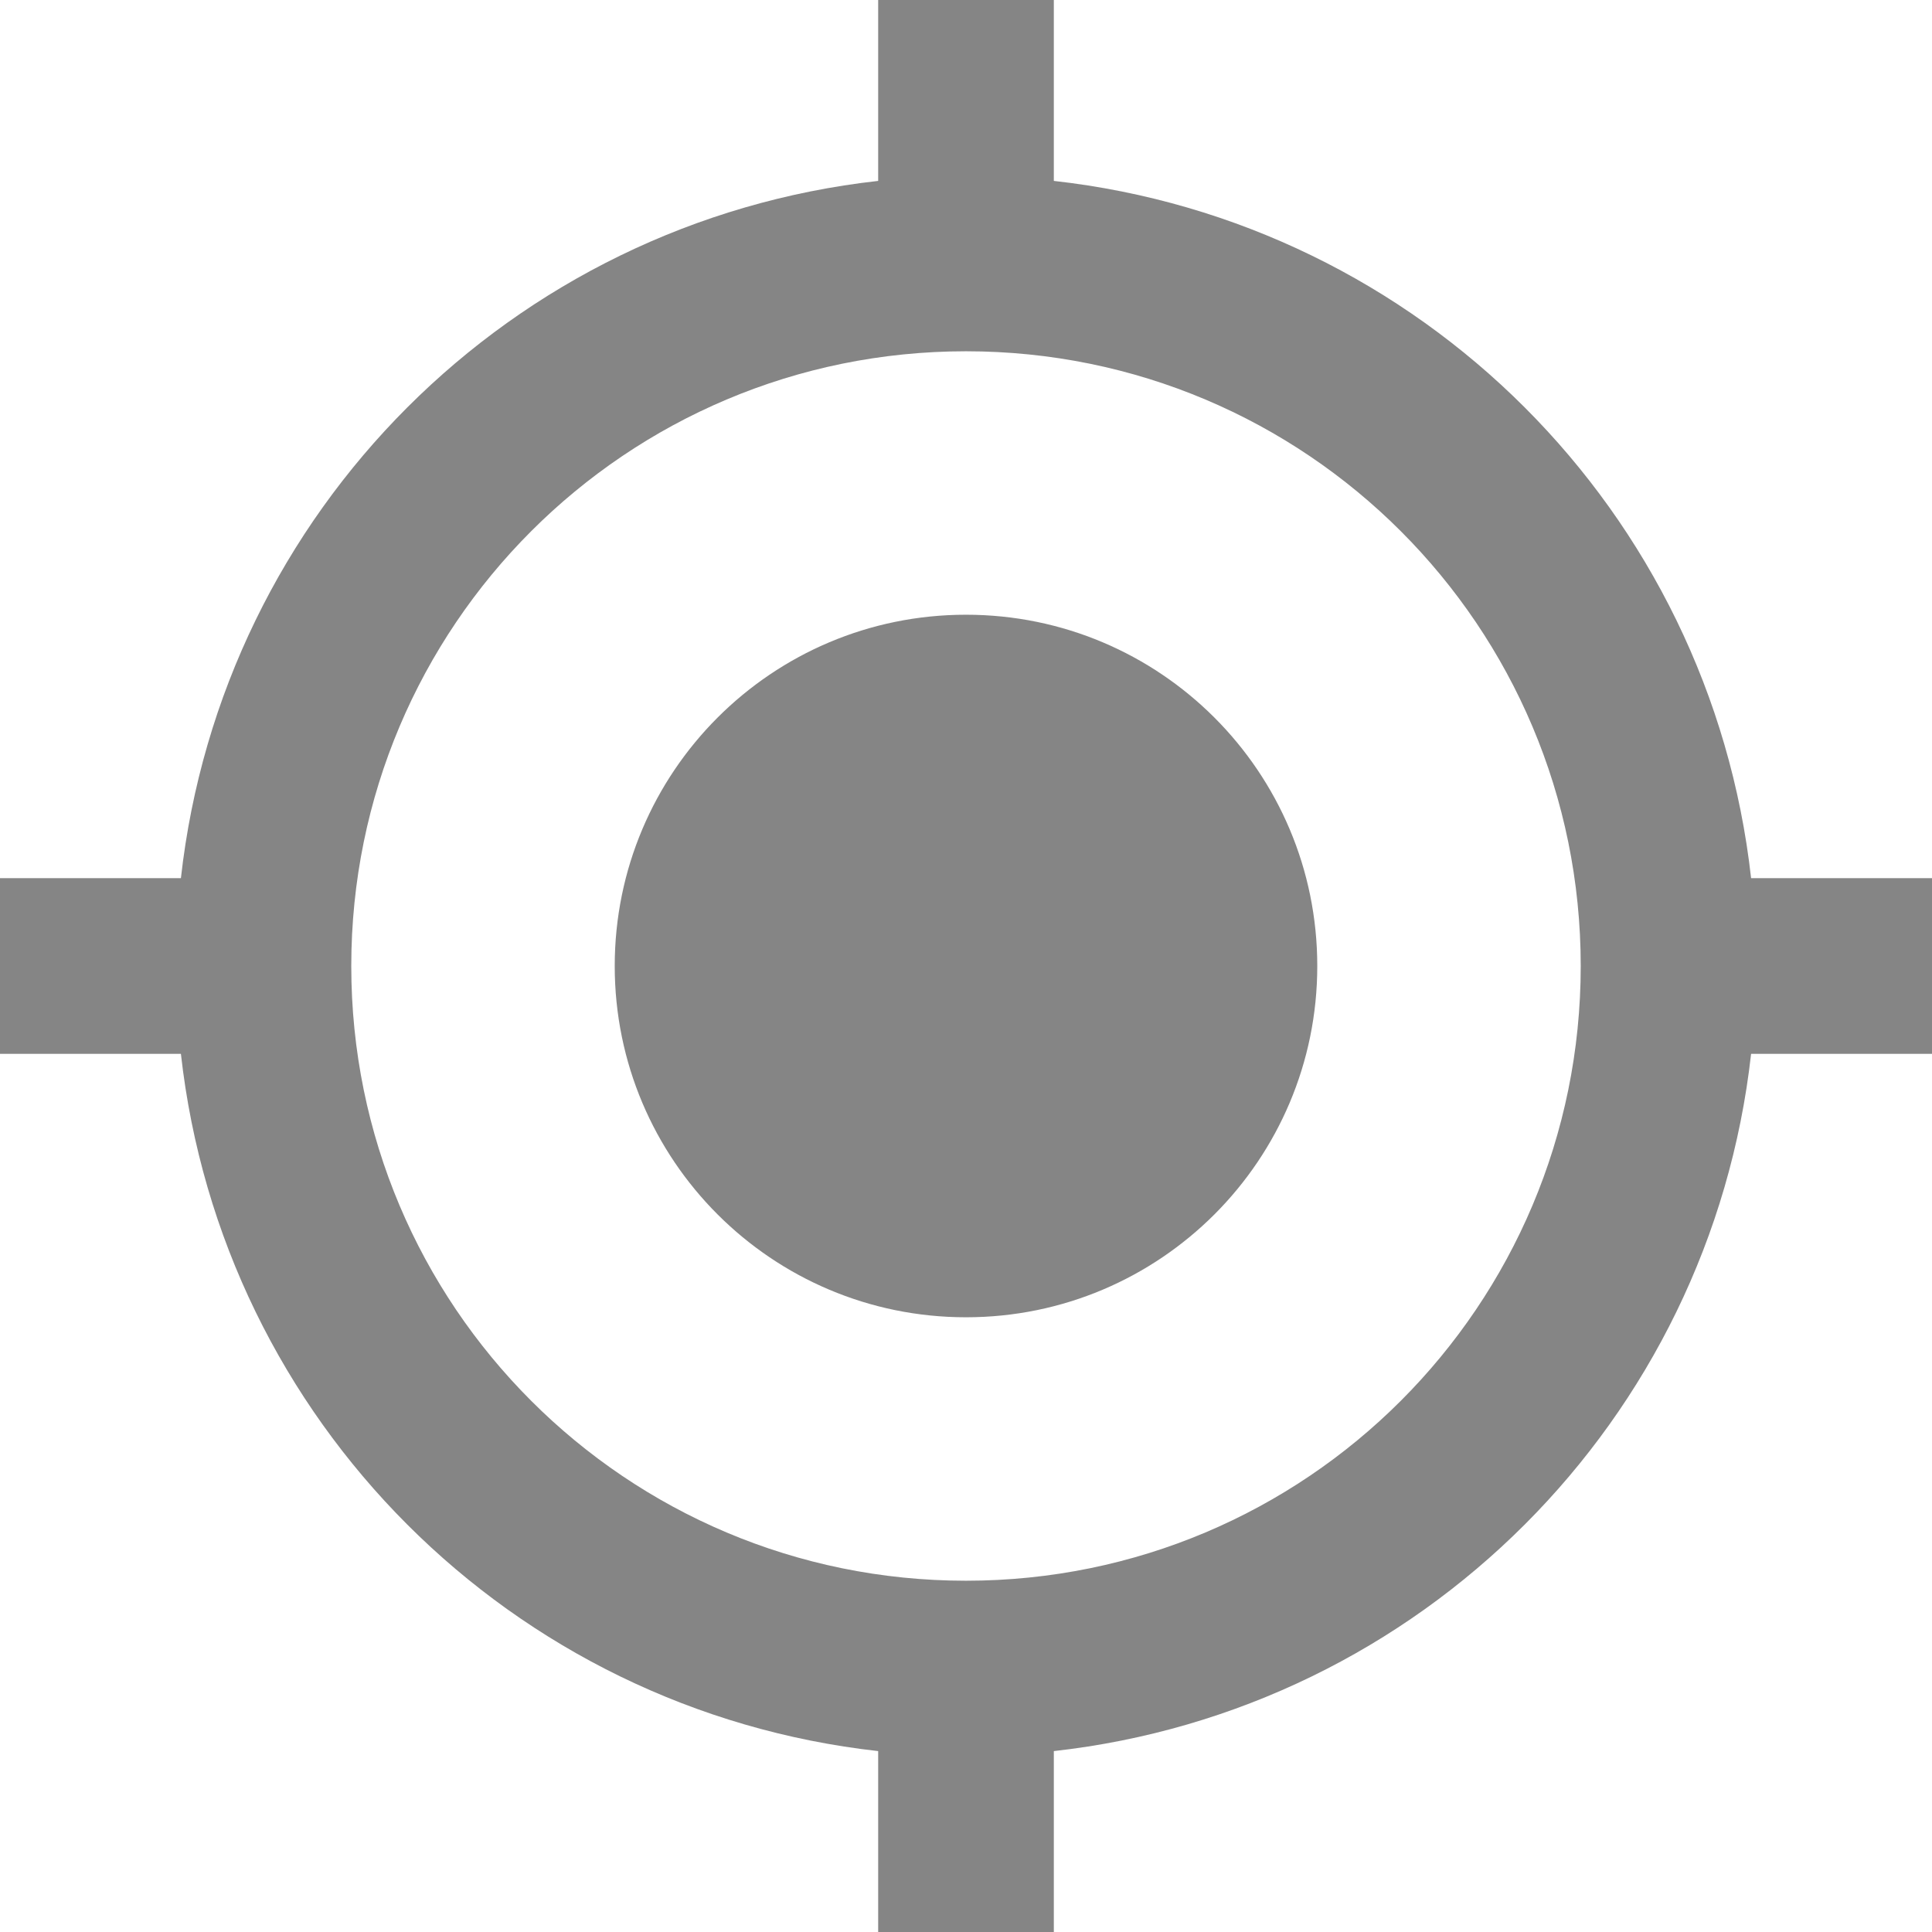
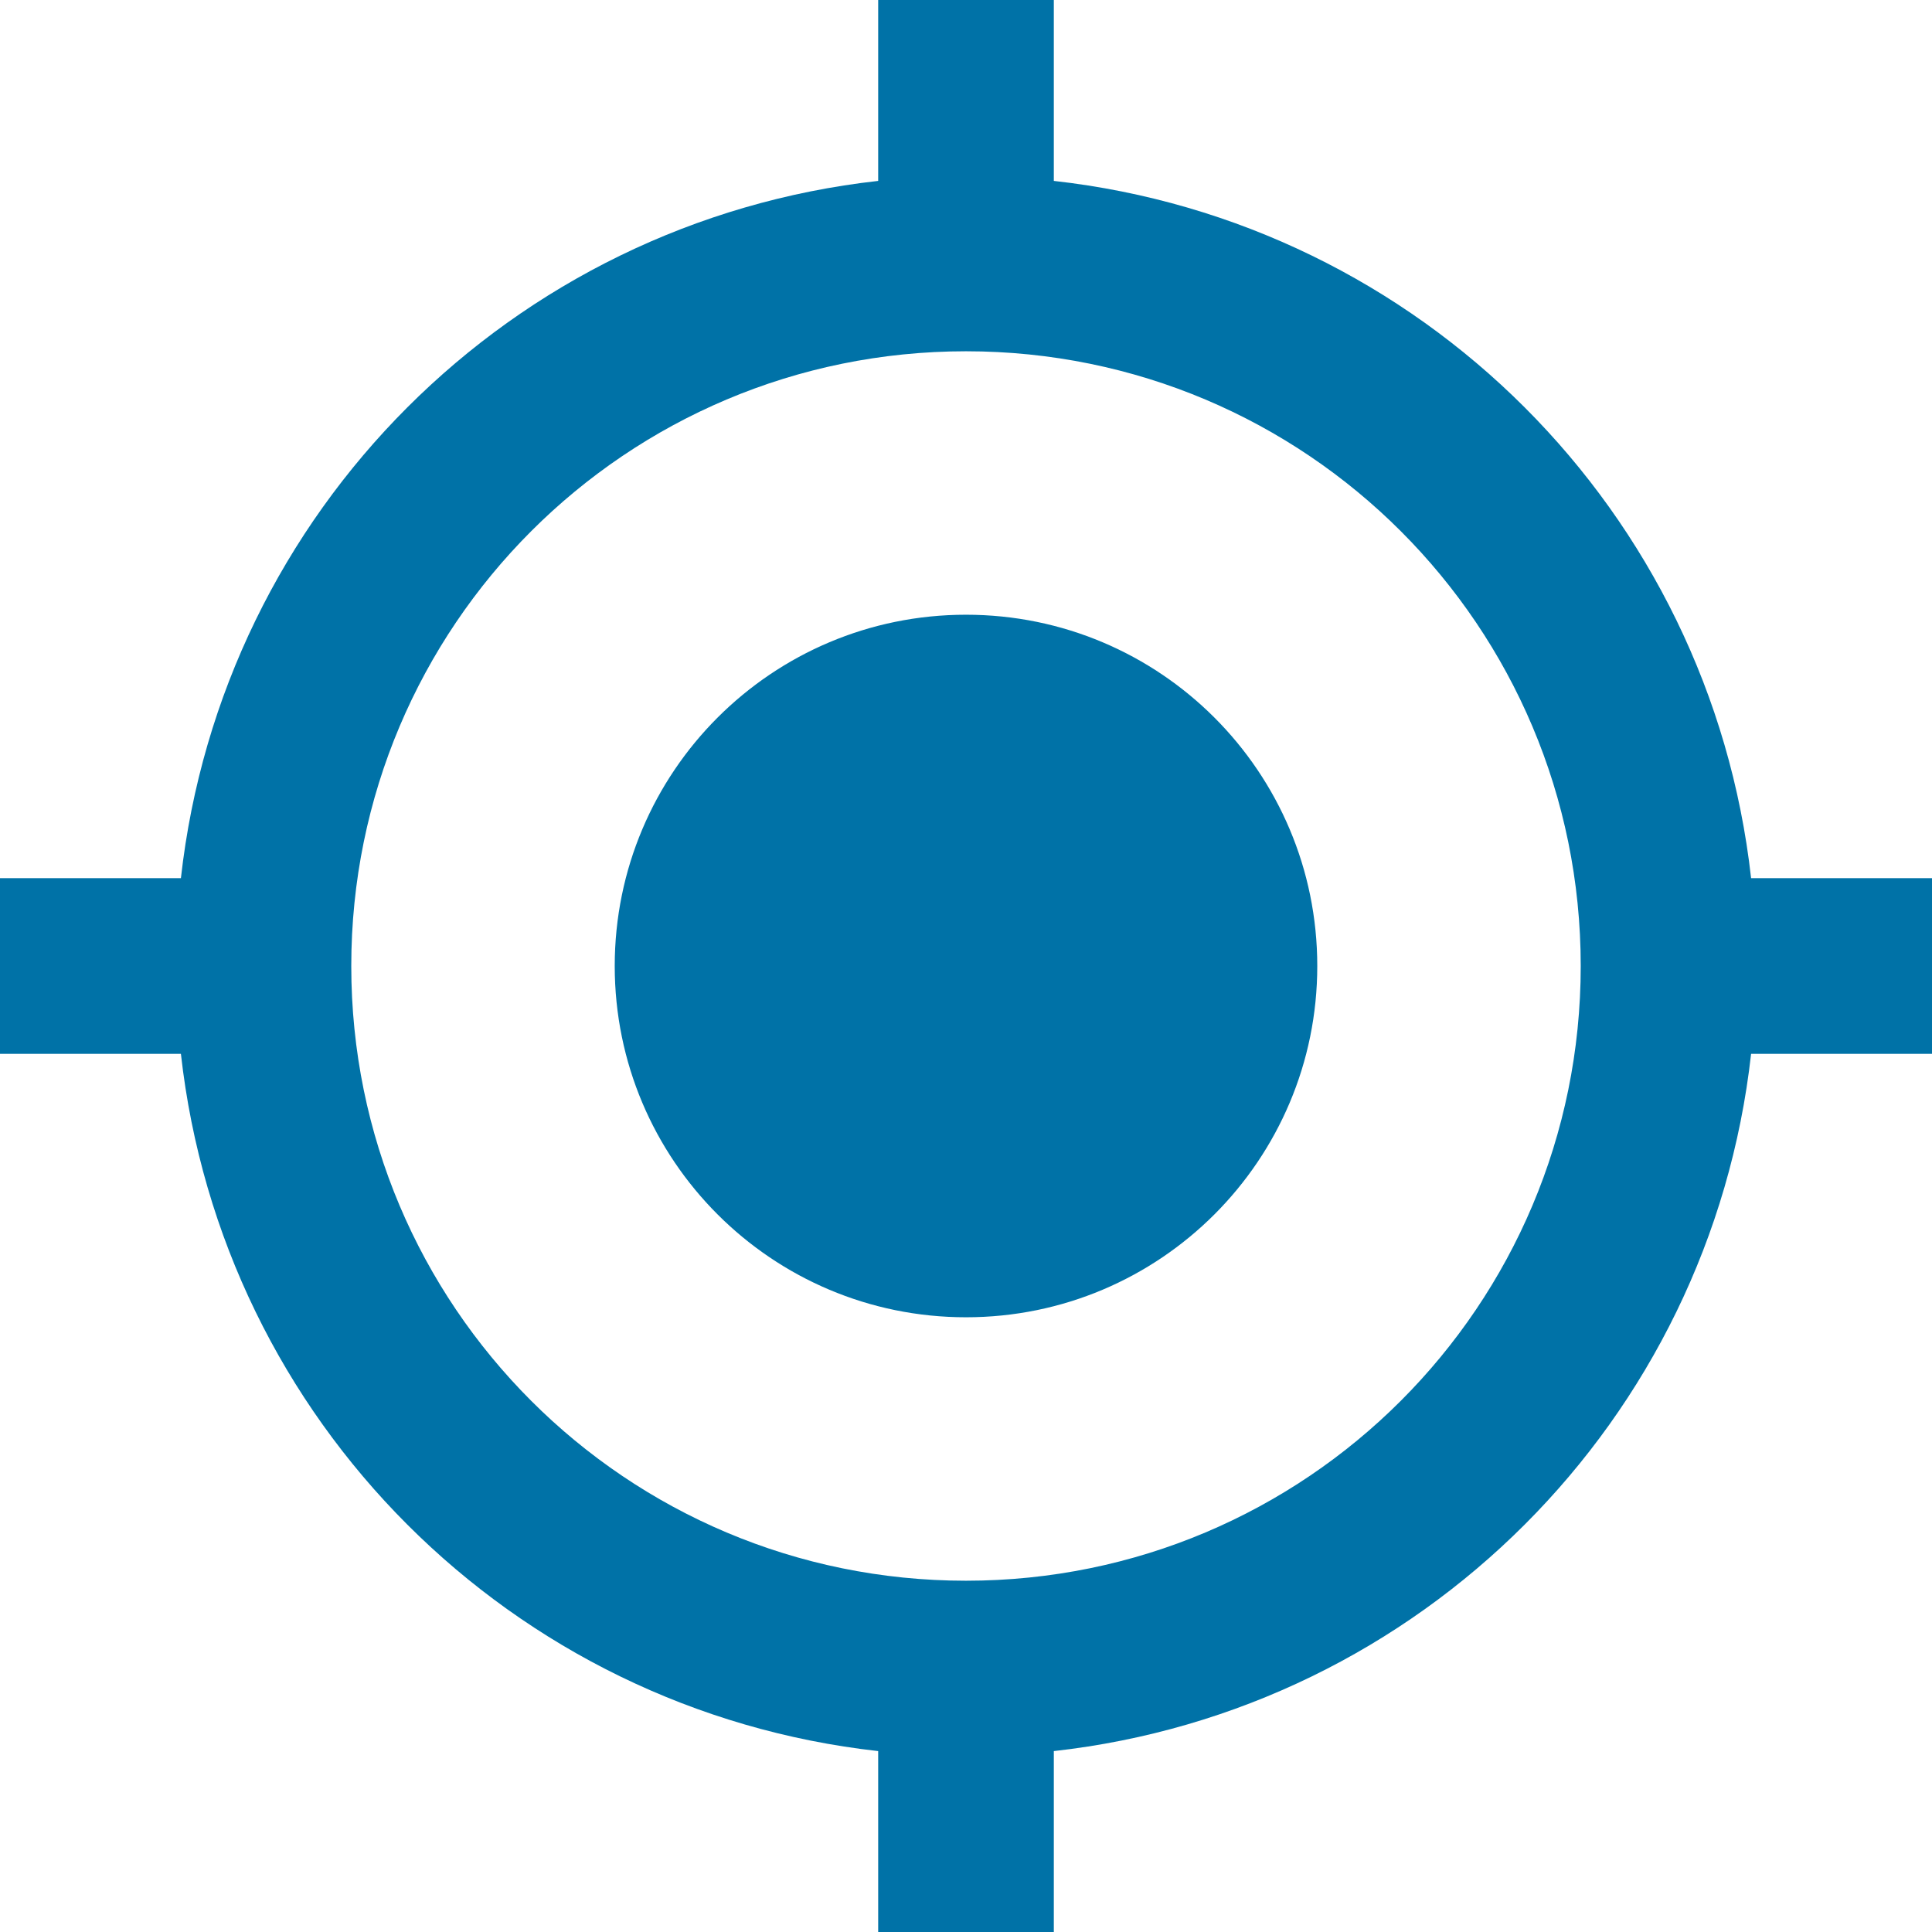
<svg xmlns="http://www.w3.org/2000/svg" width="22" height="22" viewBox="0 0 22 22">
  <g fill="none" fill-rule="evenodd">
    <path d="M-1-1h24v24H-1z" />
-     <path fill="#858585" d="M11 7c-2.21 0-4 1.79-4 4s1.79 4 4 4 4-1.79 4-4-1.79-4-4-4zm8.94 3A8.994 8.994 0 0 0 12 2.06V0h-2v2.06A8.994 8.994 0 0 0 2.06 10H0v2h2.06A8.994 8.994 0 0 0 10 19.94V22h2v-2.06A8.994 8.994 0 0 0 19.94 12H22v-2h-2.06zM11 18c-3.87 0-7-3.13-7-7s3.13-7 7-7 7 3.13 7 7-3.13 7-7 7z" />
+     <path fill="#0072a7" d="M11 7c-2.21 0-4 1.79-4 4s1.79 4 4 4 4-1.79 4-4-1.79-4-4-4zm8.94 3A8.994 8.994 0 0 0 12 2.06V0h-2v2.06A8.994 8.994 0 0 0 2.06 10H0v2h2.06A8.994 8.994 0 0 0 10 19.94V22h2v-2.06A8.994 8.994 0 0 0 19.94 12H22v-2h-2.06zM11 18c-3.87 0-7-3.13-7-7s3.13-7 7-7 7 3.13 7 7-3.13 7-7 7z" />
  </g>
</svg>
